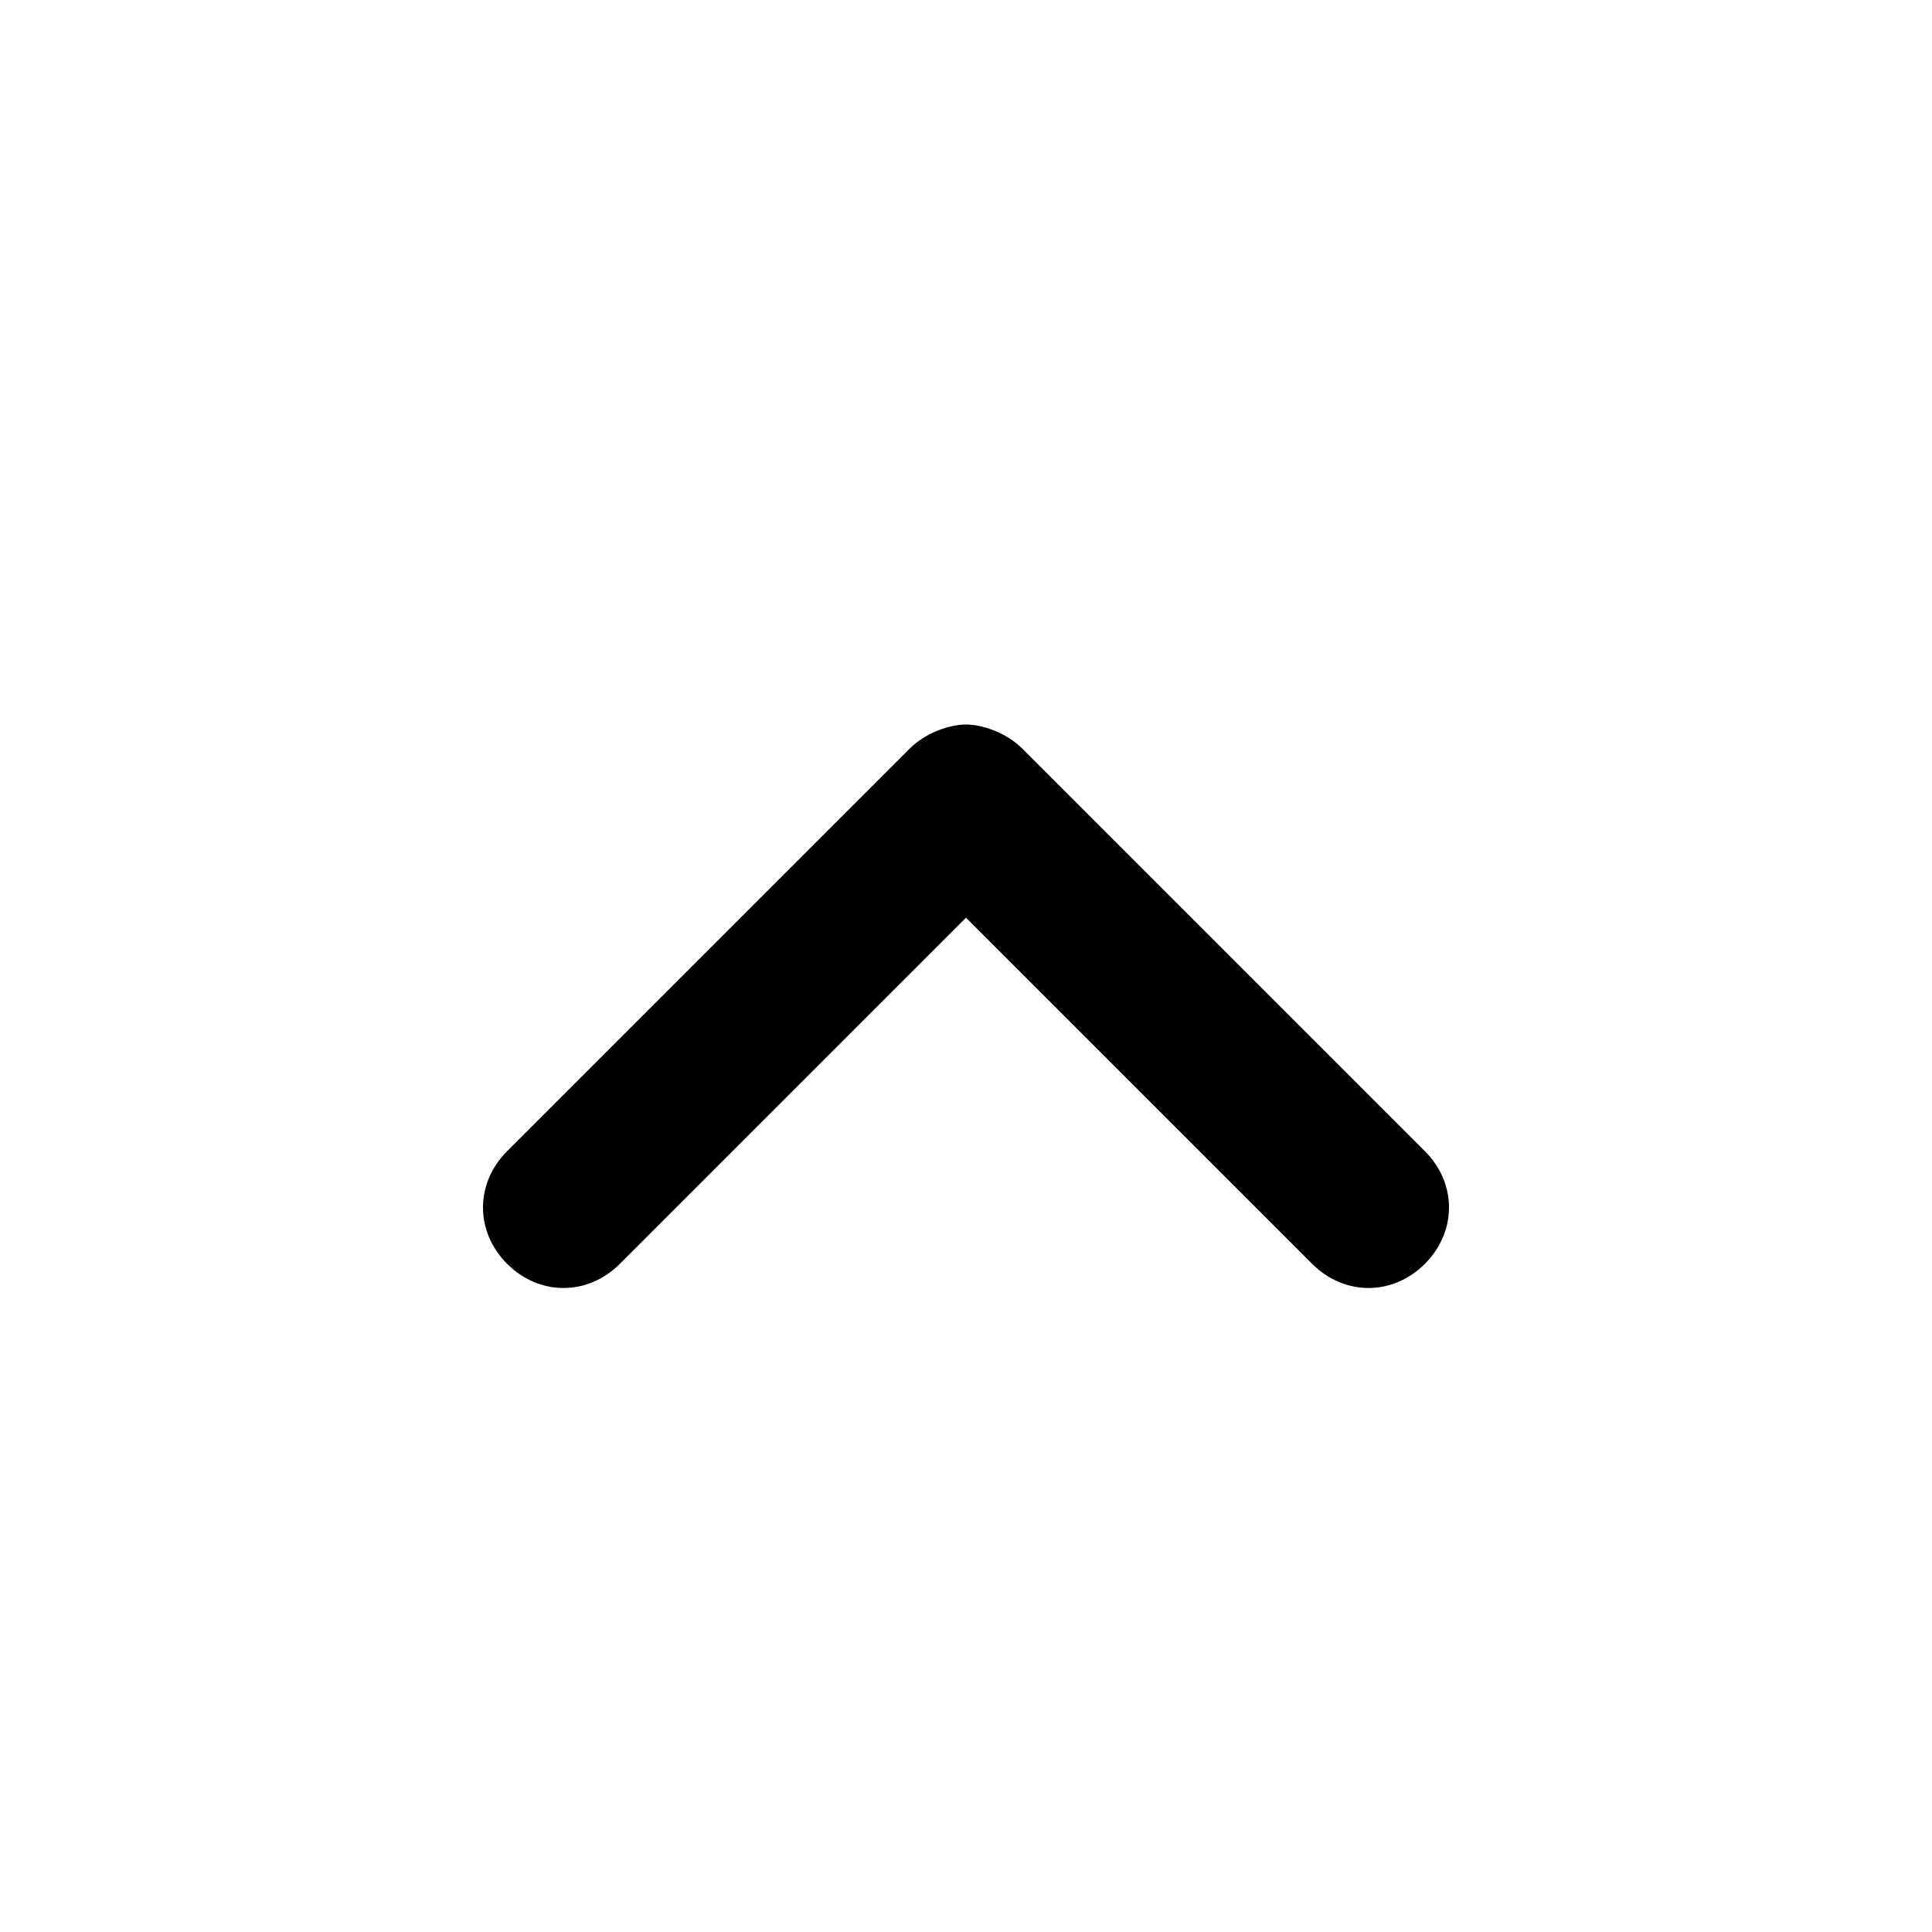
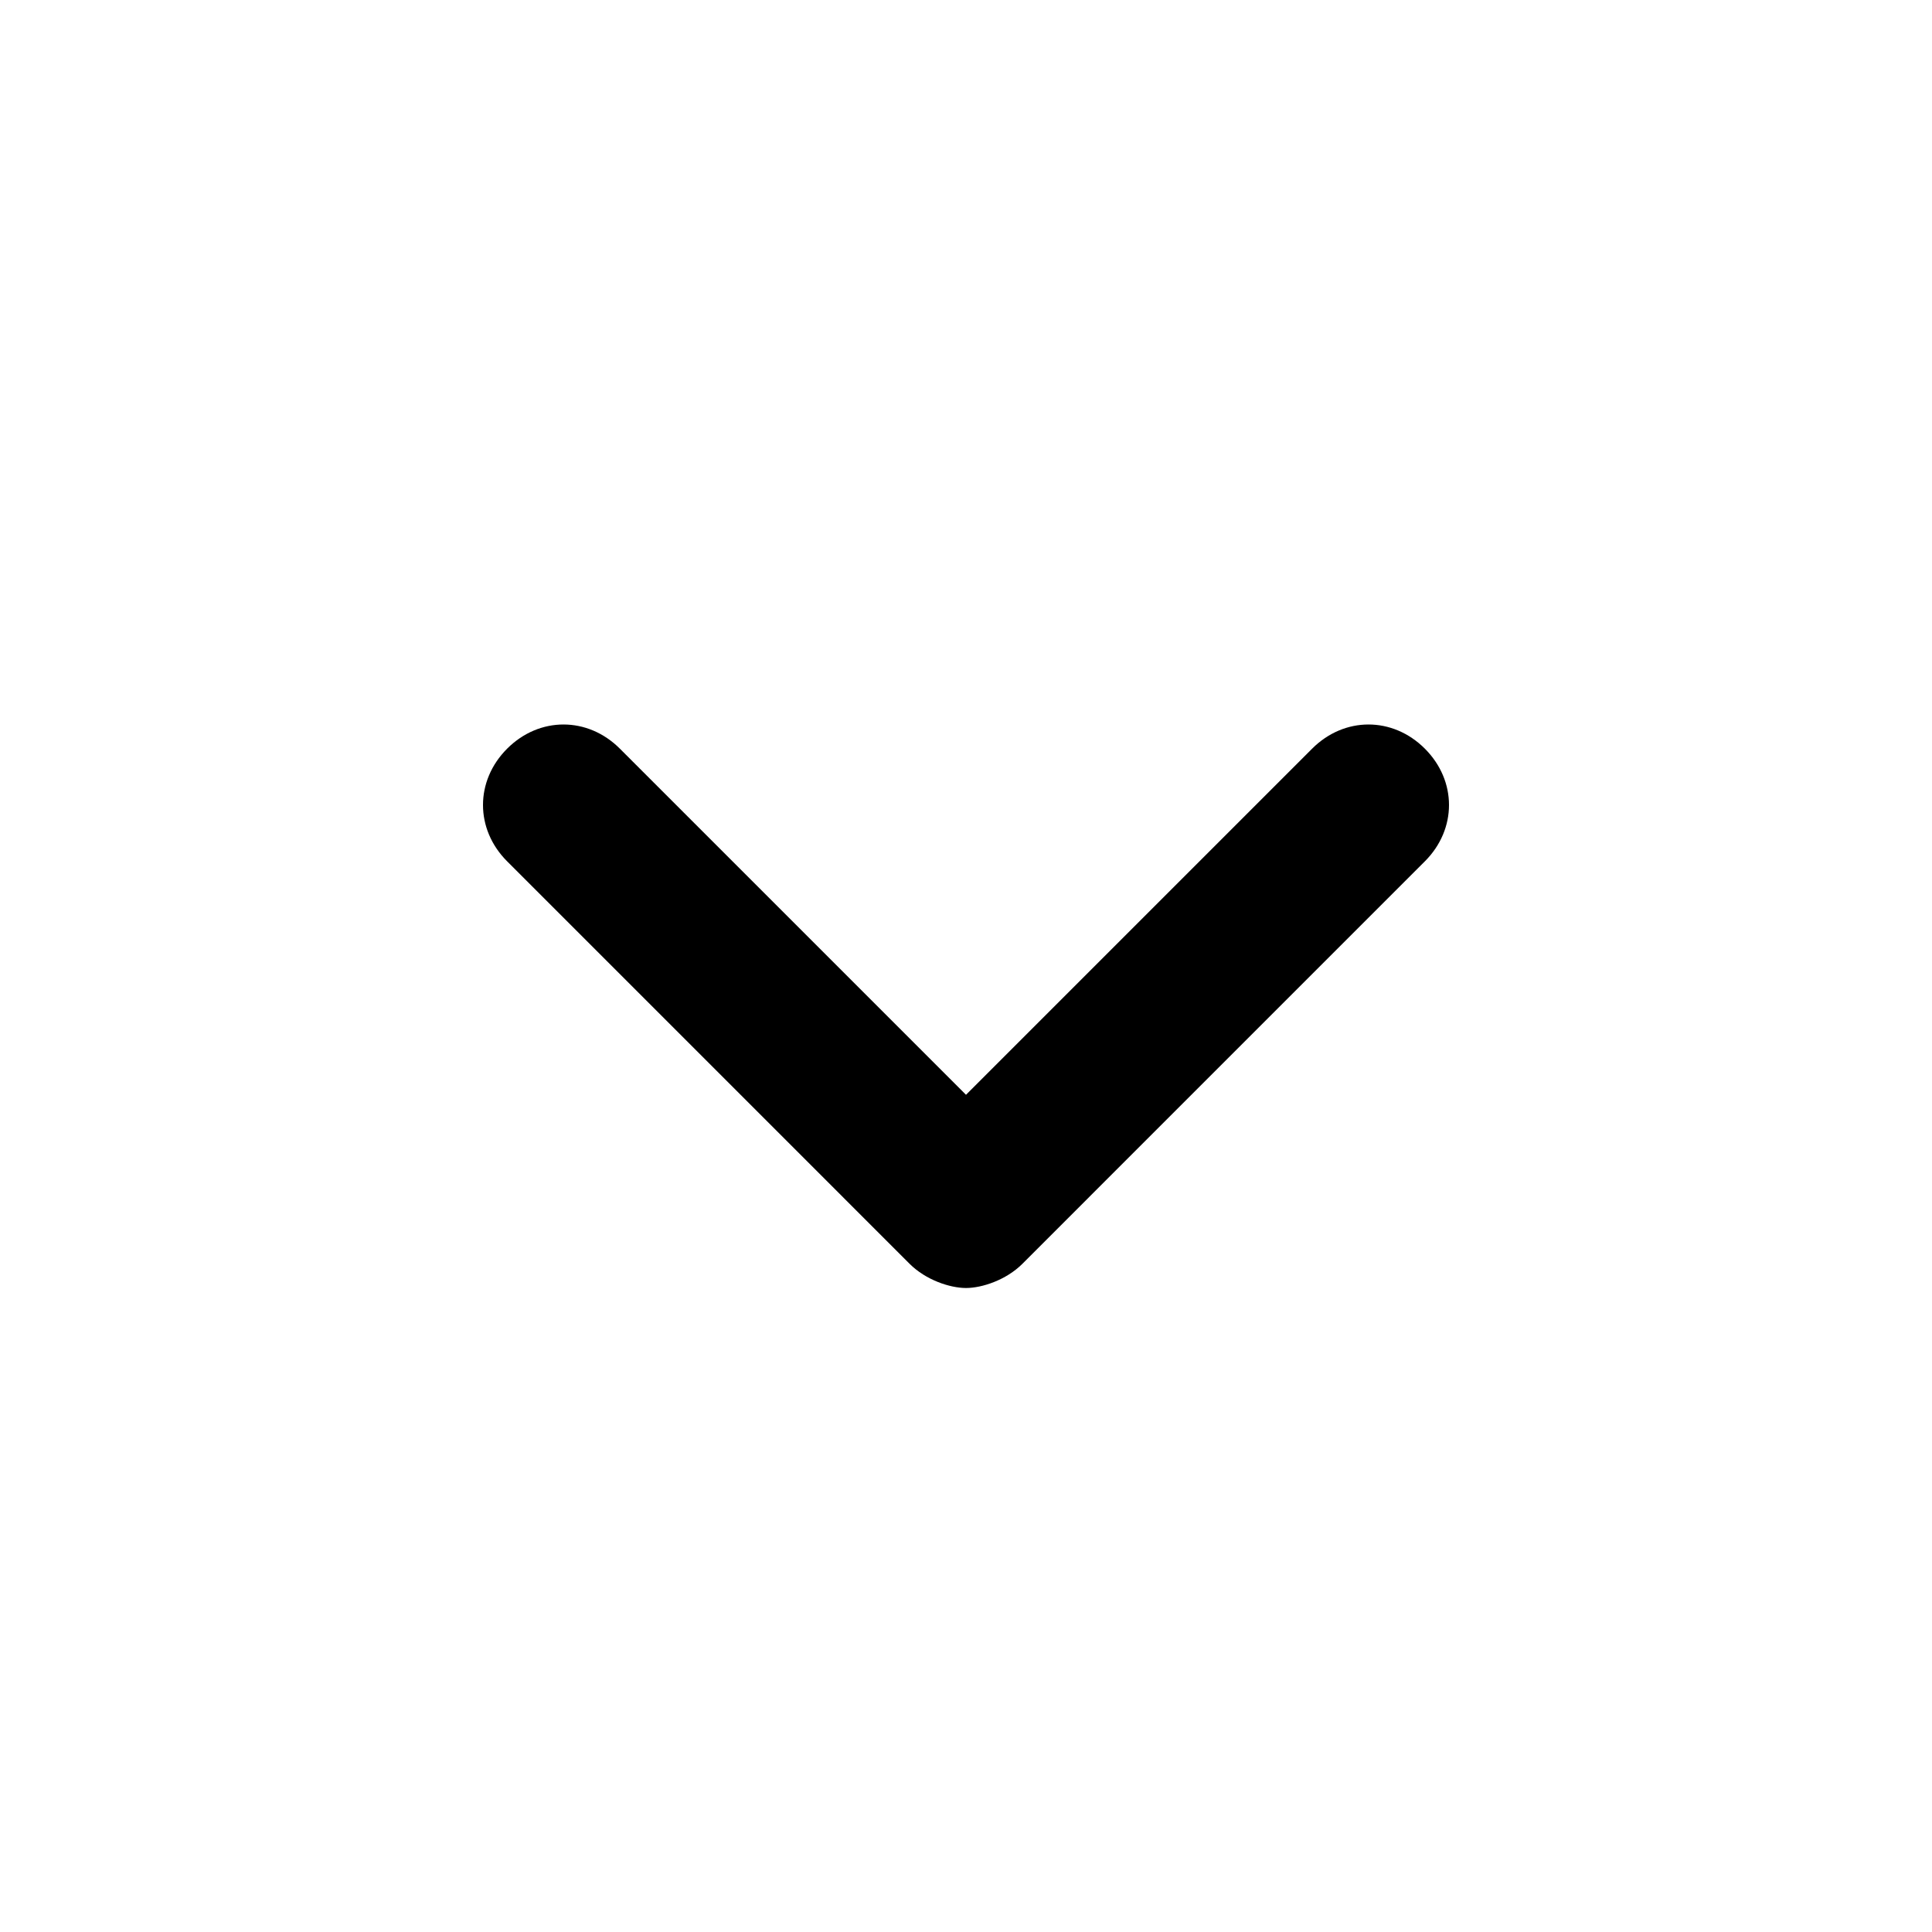
- <svg xmlns="http://www.w3.org/2000/svg" xmlns:xlink="http://www.w3.org/1999/xlink" viewBox="0 0 24 24">
-   <defs>
-     <path id="icons_cevron-up-a" d="M11.3,15.7 C11.5,15.9 11.8,16 12,16 C12.2,16 12.5,15.9 12.7,15.7 L17.7,10.7 C18.1,10.3 18.1,9.7 17.7,9.3 C17.3,8.9 16.7,8.9 16.3,9.3 L12,13.6 L7.7,9.3 C7.3,8.9 6.7,8.9 6.3,9.3 C5.9,9.7 5.9,10.3 6.3,10.7 L11.3,15.7 Z" />
-   </defs>
-   <use fill-rule="evenodd" transform="rotate(-180 12 12.5)" xlink:href="#icons_cevron-up-a" />
+ <svg xmlns="http://www.w3.org/2000/svg" viewBox="0 0 24 24">
+   <path id="icons_cevron-up-a" d="M11.3,15.7 C11.5,15.9 11.8,16 12,16 C12.2,16 12.5,15.9 12.7,15.7 L17.7,10.7 C18.1,10.3 18.1,9.7 17.7,9.3 C17.3,8.9 16.7,8.9 16.3,9.3 L12,13.6 L7.7,9.3 C7.3,8.9 6.7,8.9 6.3,9.3 C5.9,9.7 5.9,10.3 6.3,10.7 L11.3,15.7 Z" />
</svg>
